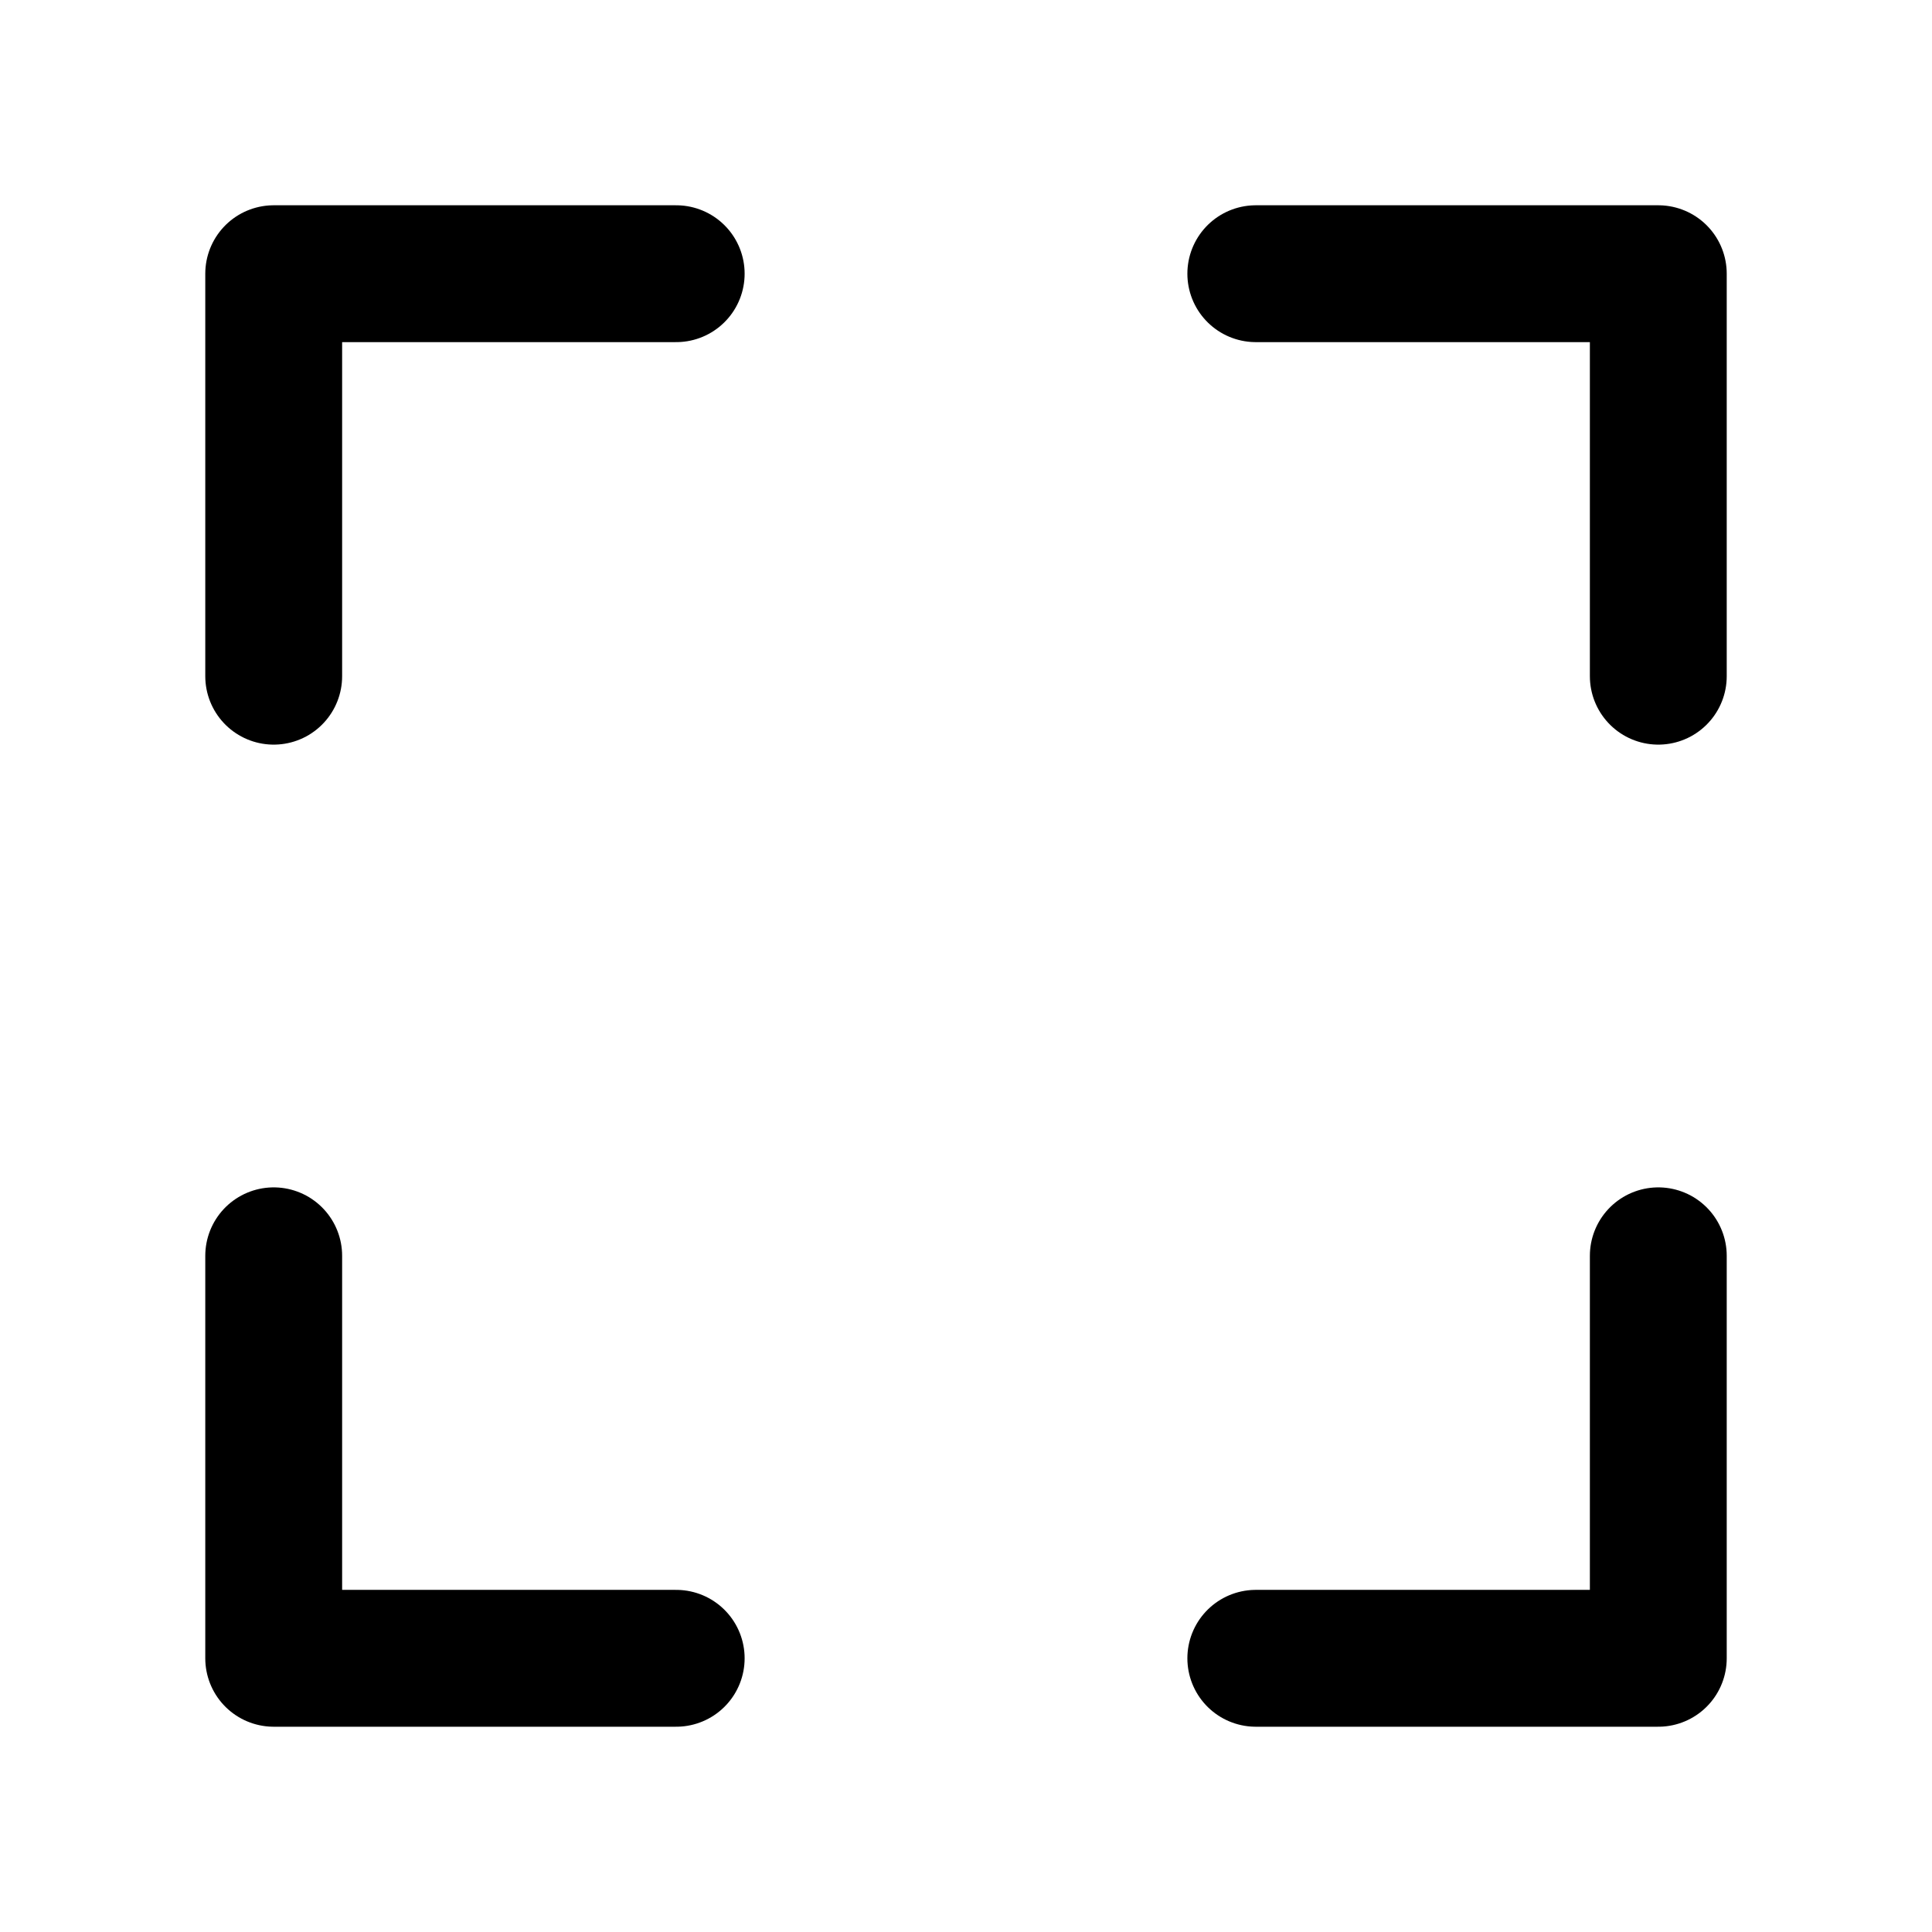
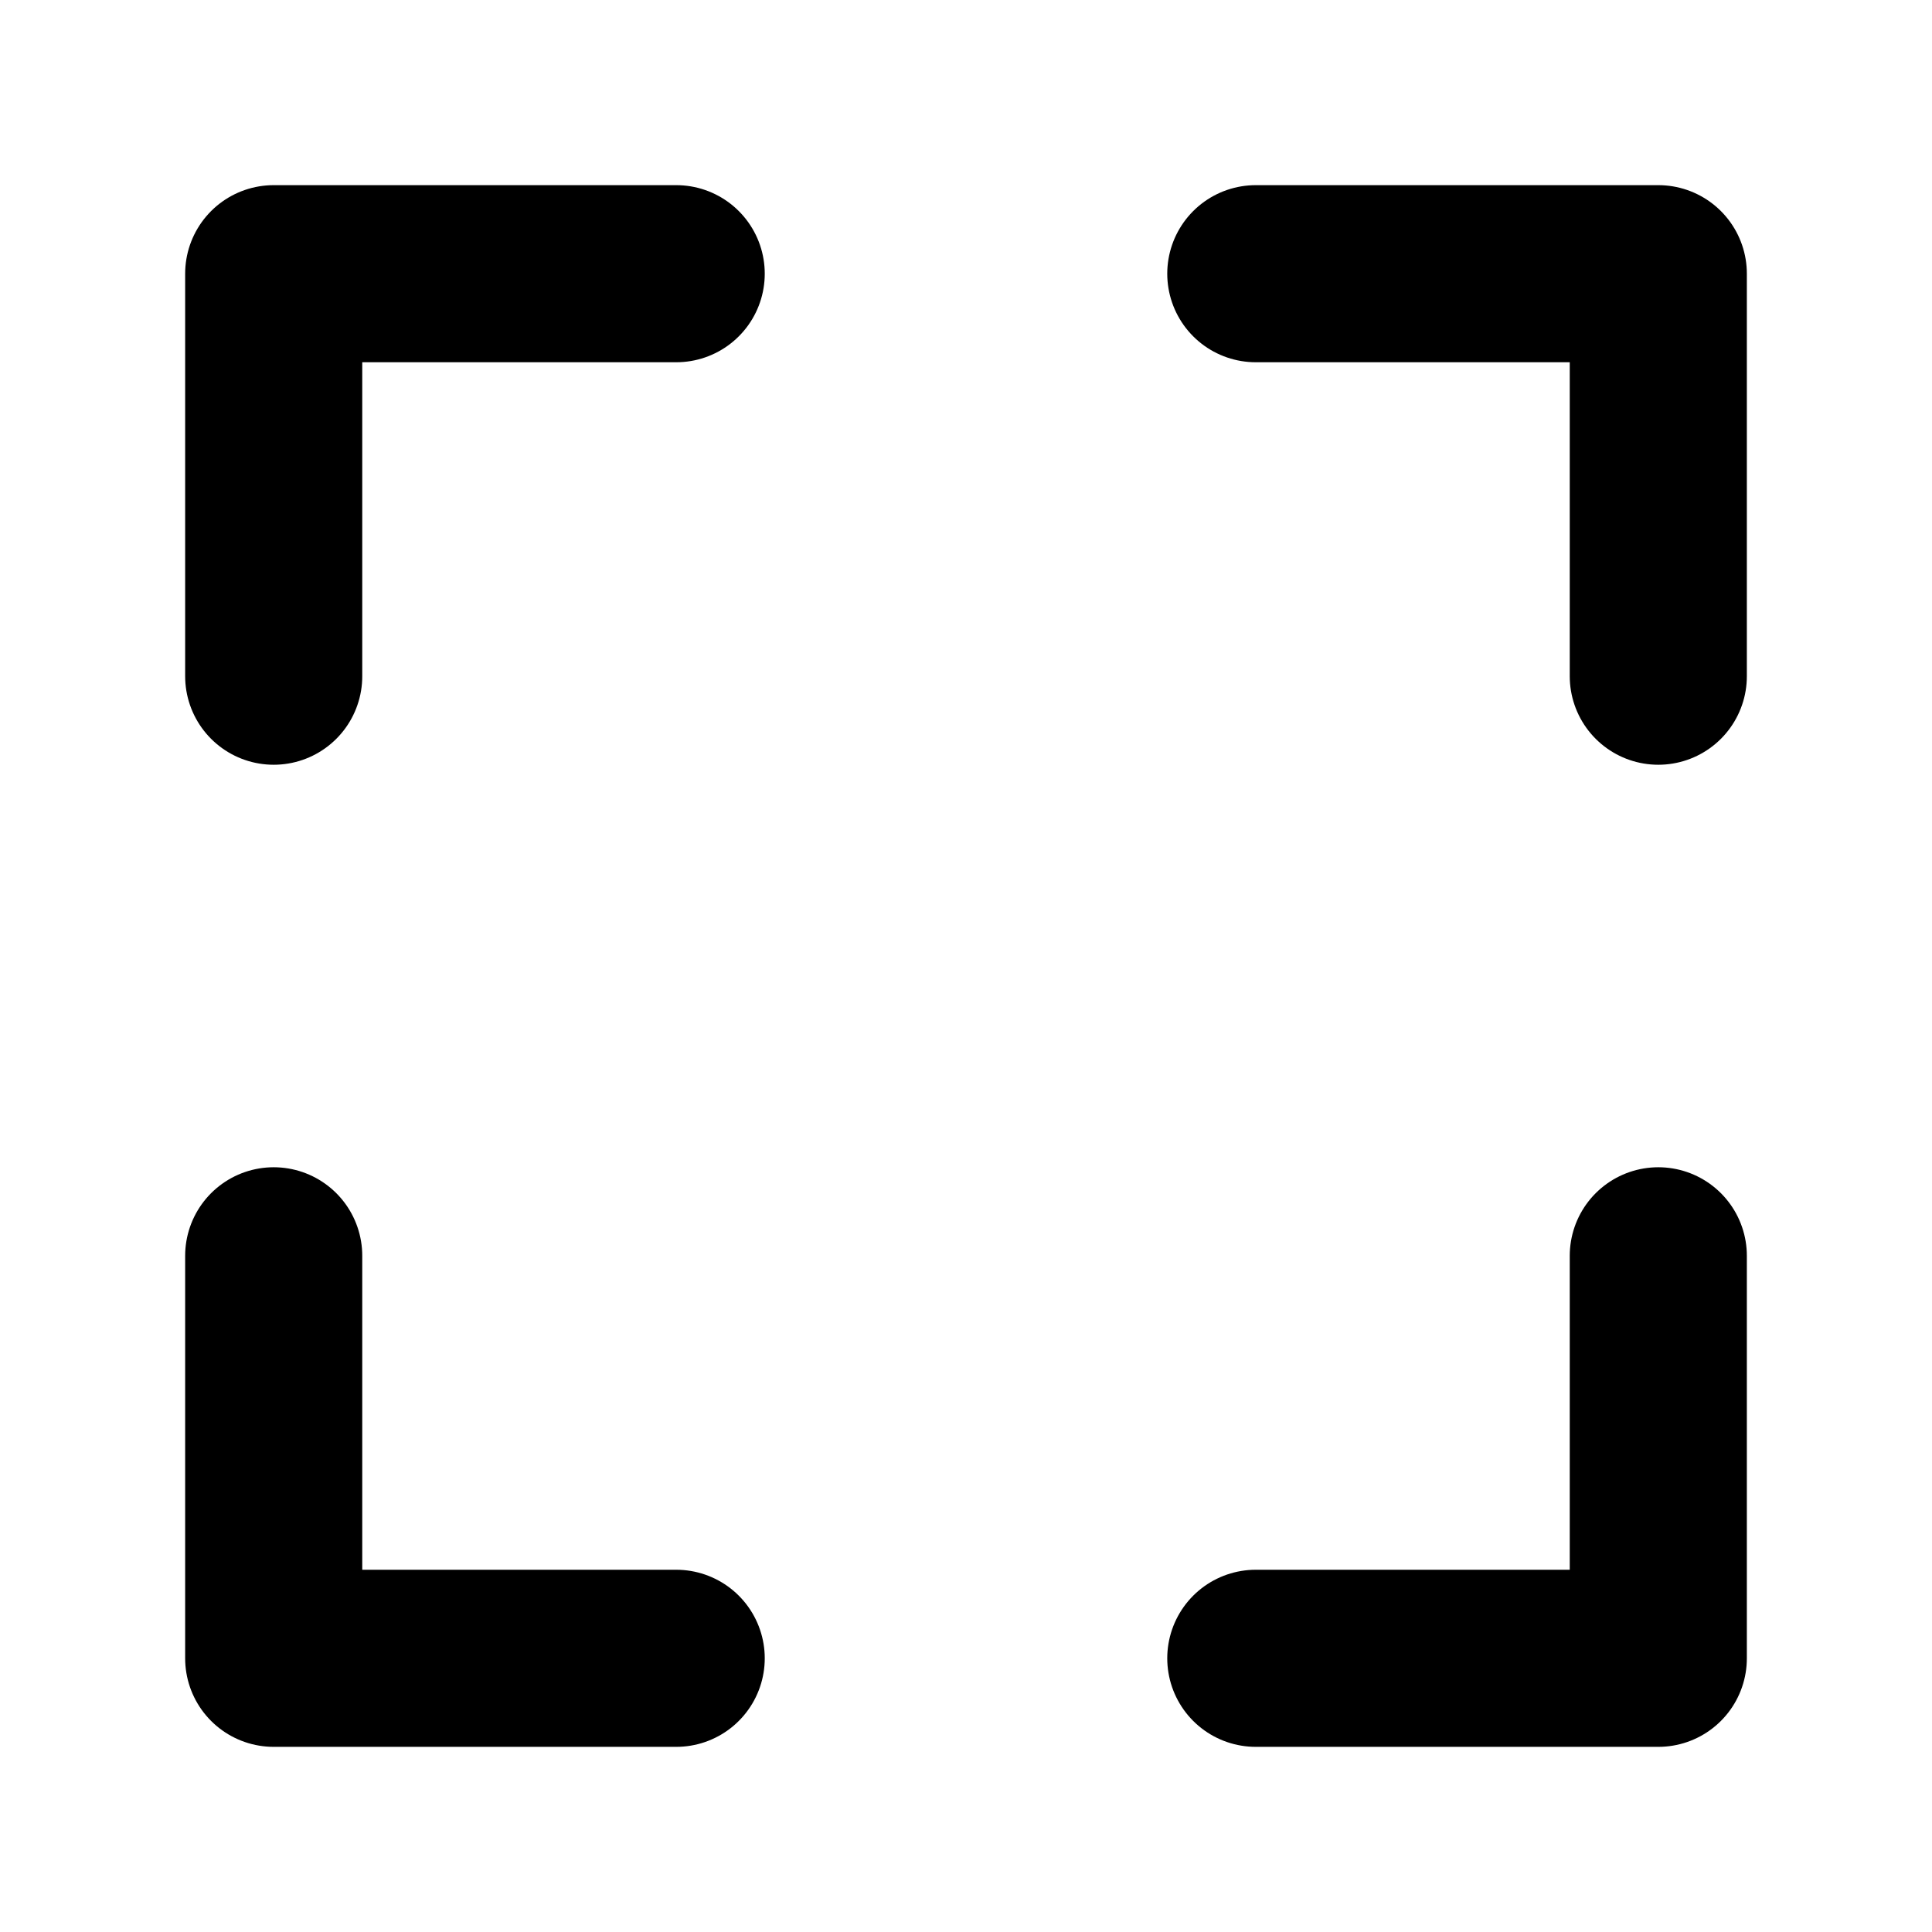
- <svg xmlns="http://www.w3.org/2000/svg" viewBox="0 0 24 24" fill="none" stroke="currentColor" stroke-width="1.7" stroke-linecap="round" stroke-linejoin="round">
+ <svg xmlns="http://www.w3.org/2000/svg" viewBox="0 0 24 24" fill="none" stroke="currentColor" stroke-width="2.2" stroke-linecap="round" stroke-linejoin="round">
  <path d="M8.4 3.4H3.4v5M15.6 3.4h5v5M8.4 20.6H3.4v-5M15.6 20.6h5v-5" />
</svg>
